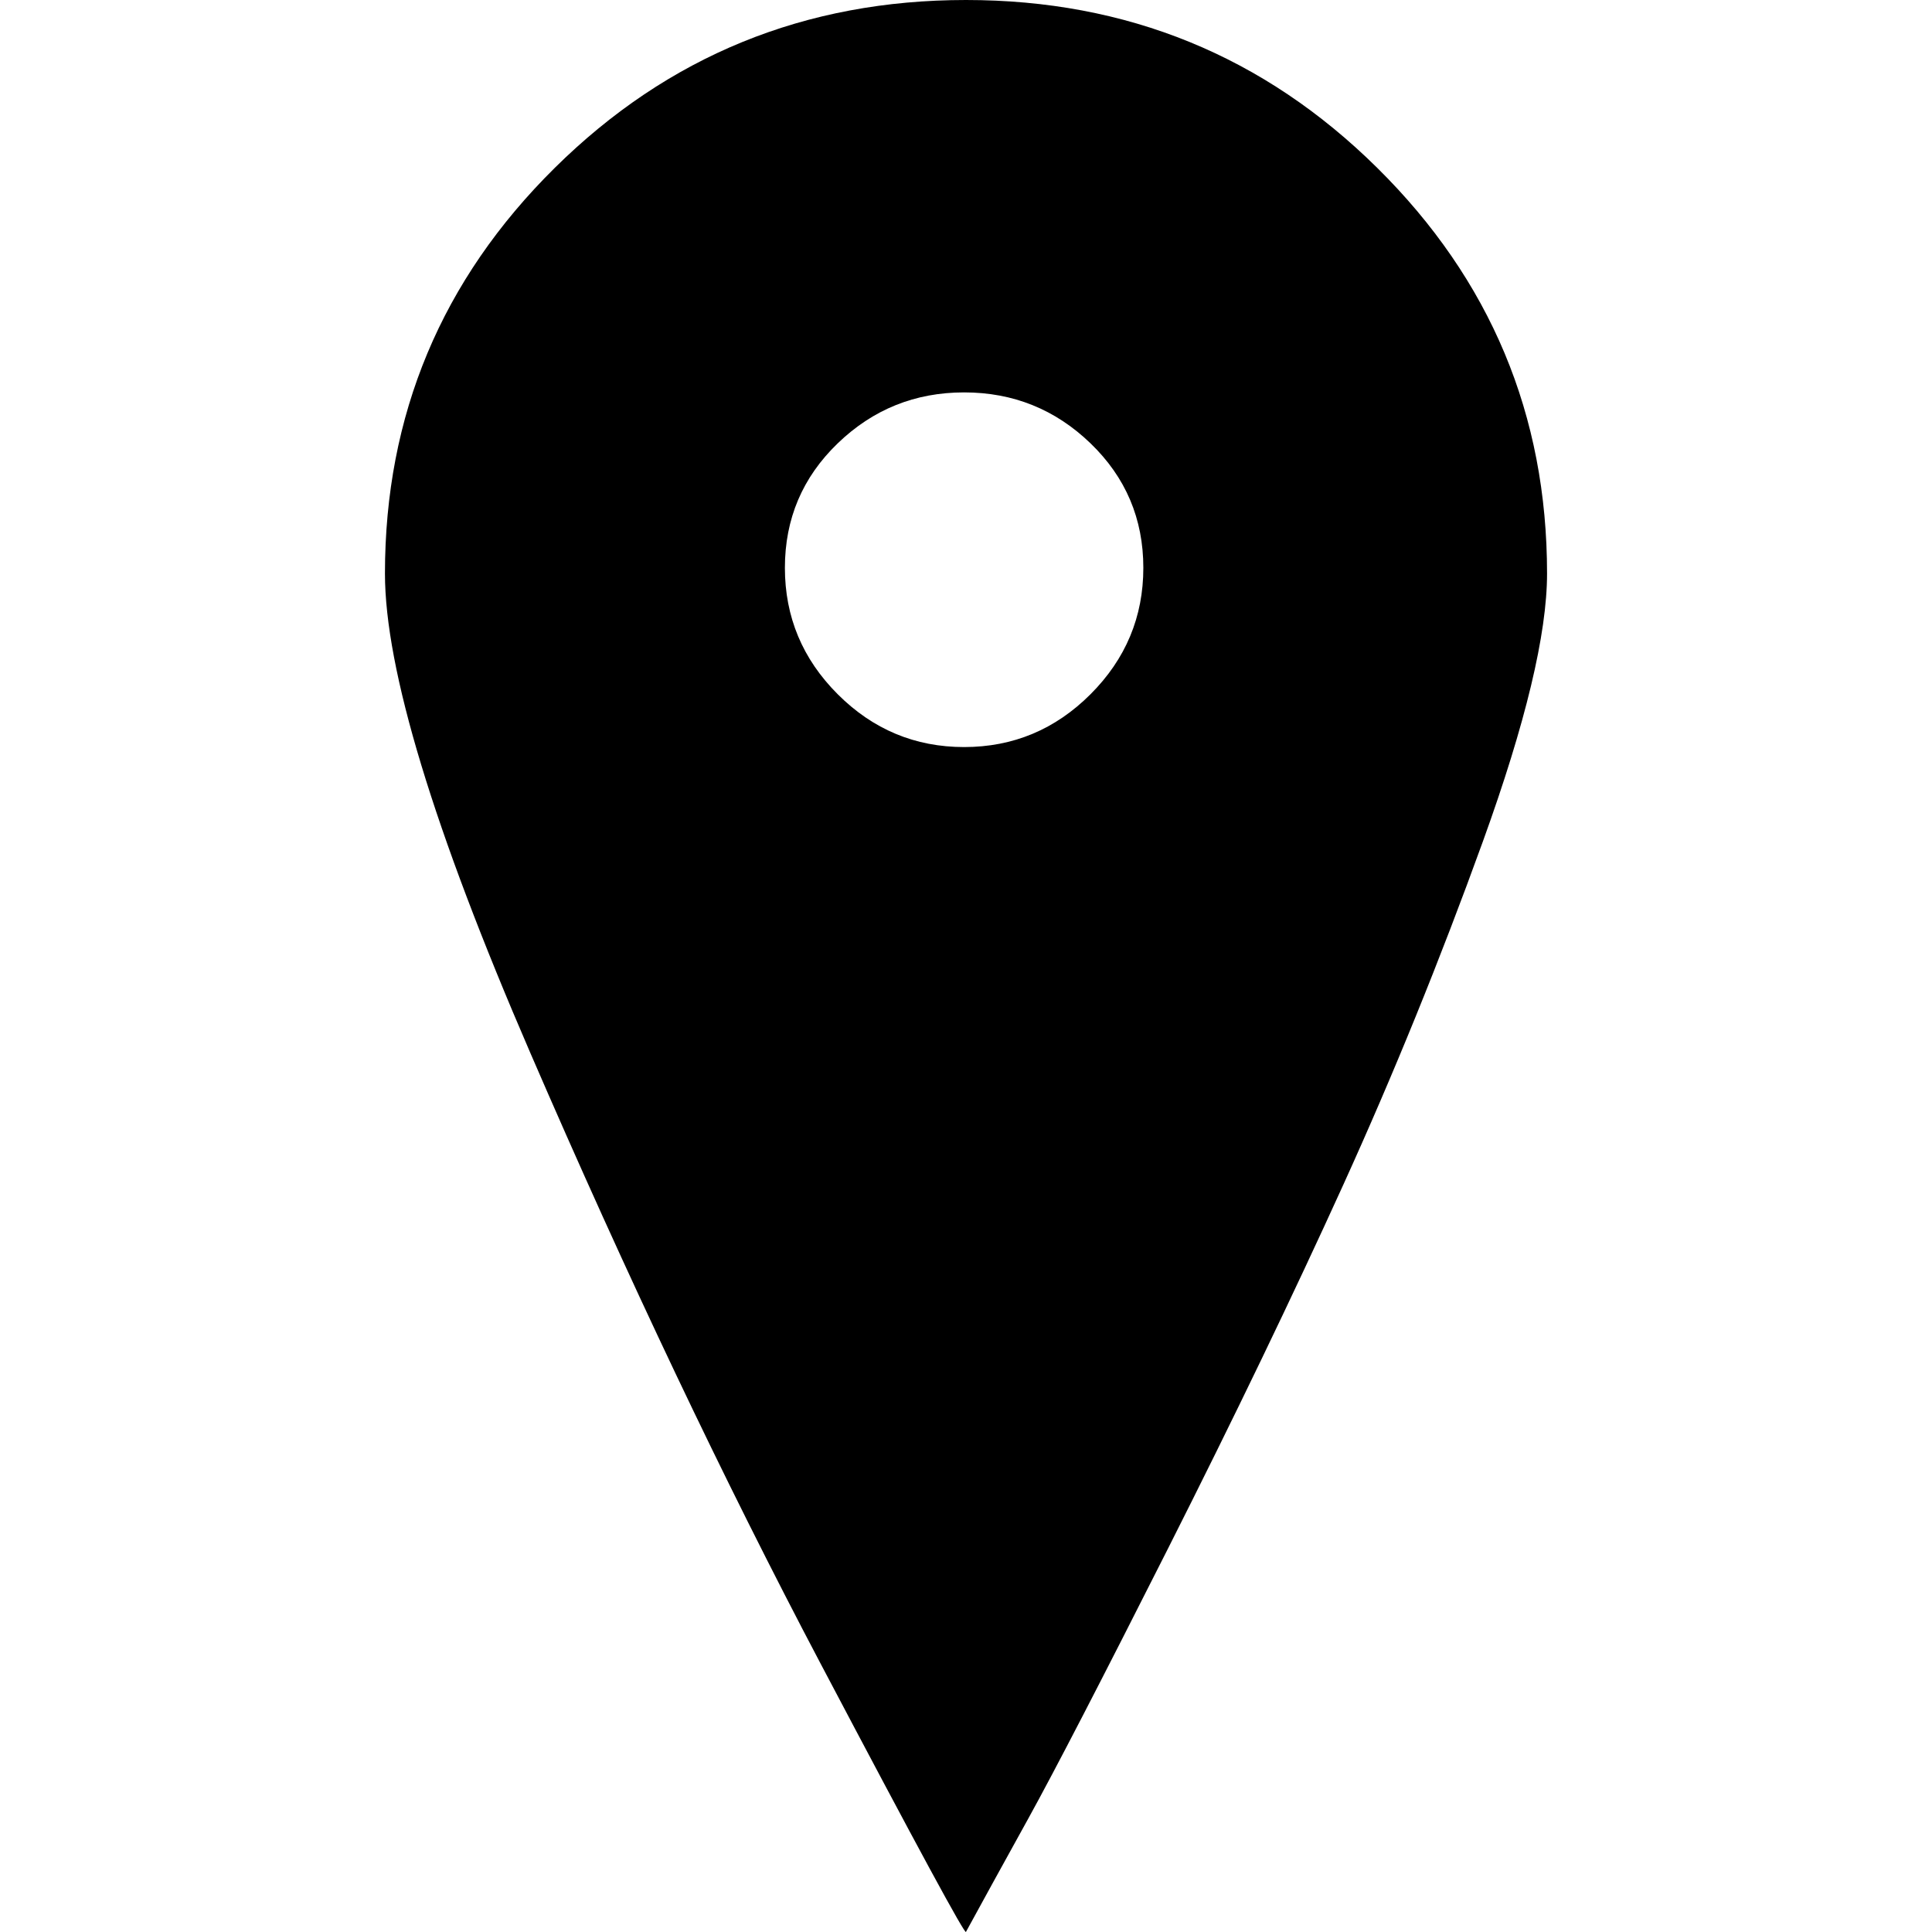
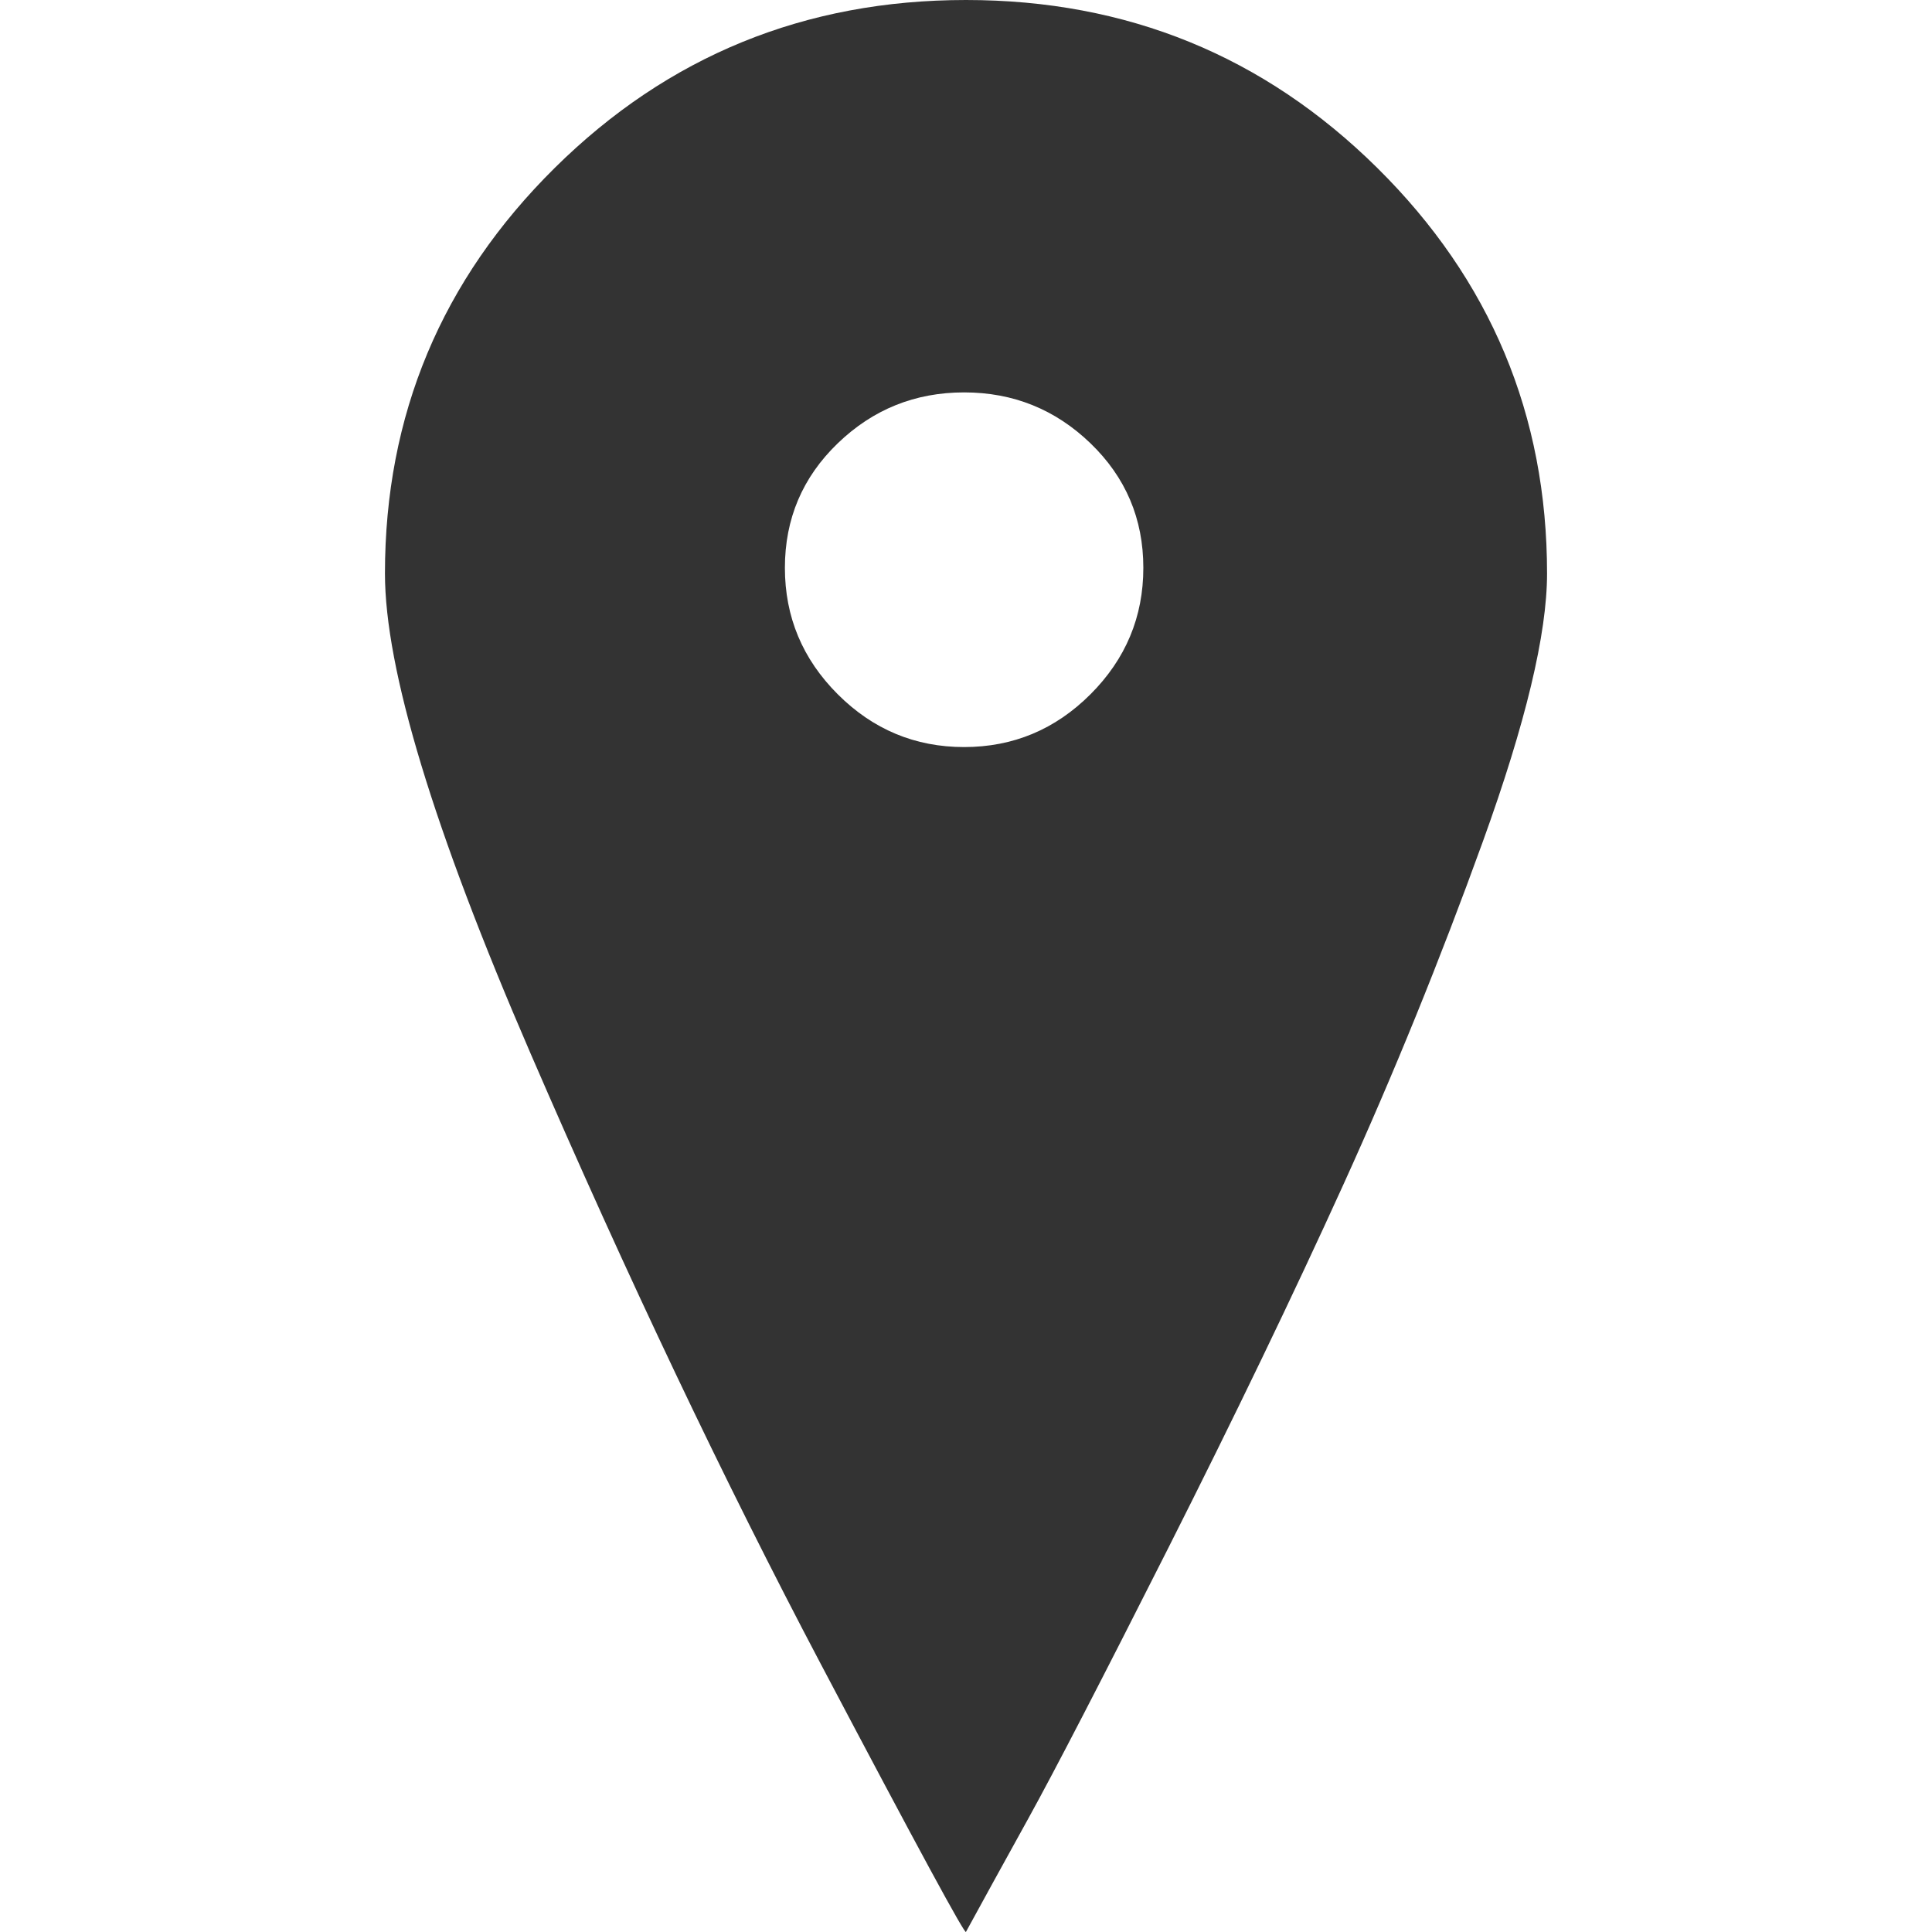
<svg xmlns="http://www.w3.org/2000/svg" version="1.1" id="Capa_1" x="0px" y="0px" viewBox="0 0 512.053 512.053" xml:space="preserve" width="512px" height="512px">
  <g>
    <g>
-       <path d="M365.027,44.5c-30-29.667-66.333-44.5-109-44.5s-79,14.833-109,44.5s-45,65.5-45,107.5    c0,25.333,12.833,67.667,38.5,127c25.667,59.334,51.333,113.334,77,162s38.5,72.334,38.5,71c4-7.334,9.5-17.334,16.5-30    s19.333-36.5,37-71.5s33.167-67.166,46.5-96.5c13.334-29.332,25.667-59.667,37-91s17-55,17-71    C410.027,110,395.027,74.167,365.027,44.5z M289.027,184c-9.333,9.333-20.5,14-33.5,14c-13,0-24.167-4.667-33.5-14    s-14-20.5-14-33.5s4.667-24,14-33s20.5-13.5,33.5-13.5c13,0,24.167,4.5,33.5,13.5s14,20,14,33S298.36,174.667,289.027,184z" fill="#000000" />
+       <path d="M365.027,44.5c-30-29.667-66.333-44.5-109-44.5s-79,14.833-109,44.5s-45,65.5-45,107.5    c0,25.333,12.833,67.667,38.5,127c25.667,59.334,51.333,113.334,77,162s38.5,72.334,38.5,71c4-7.334,9.5-17.334,16.5-30    s19.333-36.5,37-71.5s33.167-67.166,46.5-96.5c13.334-29.332,25.667-59.667,37-91s17-55,17-71    C410.027,110,395.027,74.167,365.027,44.5z M289.027,184c-9.333,9.333-20.5,14-33.5,14c-13,0-24.167-4.667-33.5-14    s-14-20.5-14-33.5s4.667-24,14-33s20.5-13.5,33.5-13.5c13,0,24.167,4.5,33.5,13.5s14,20,14,33S298.36,174.667,289.027,184z" fill="#333" />
    </g>
  </g>
</svg>
